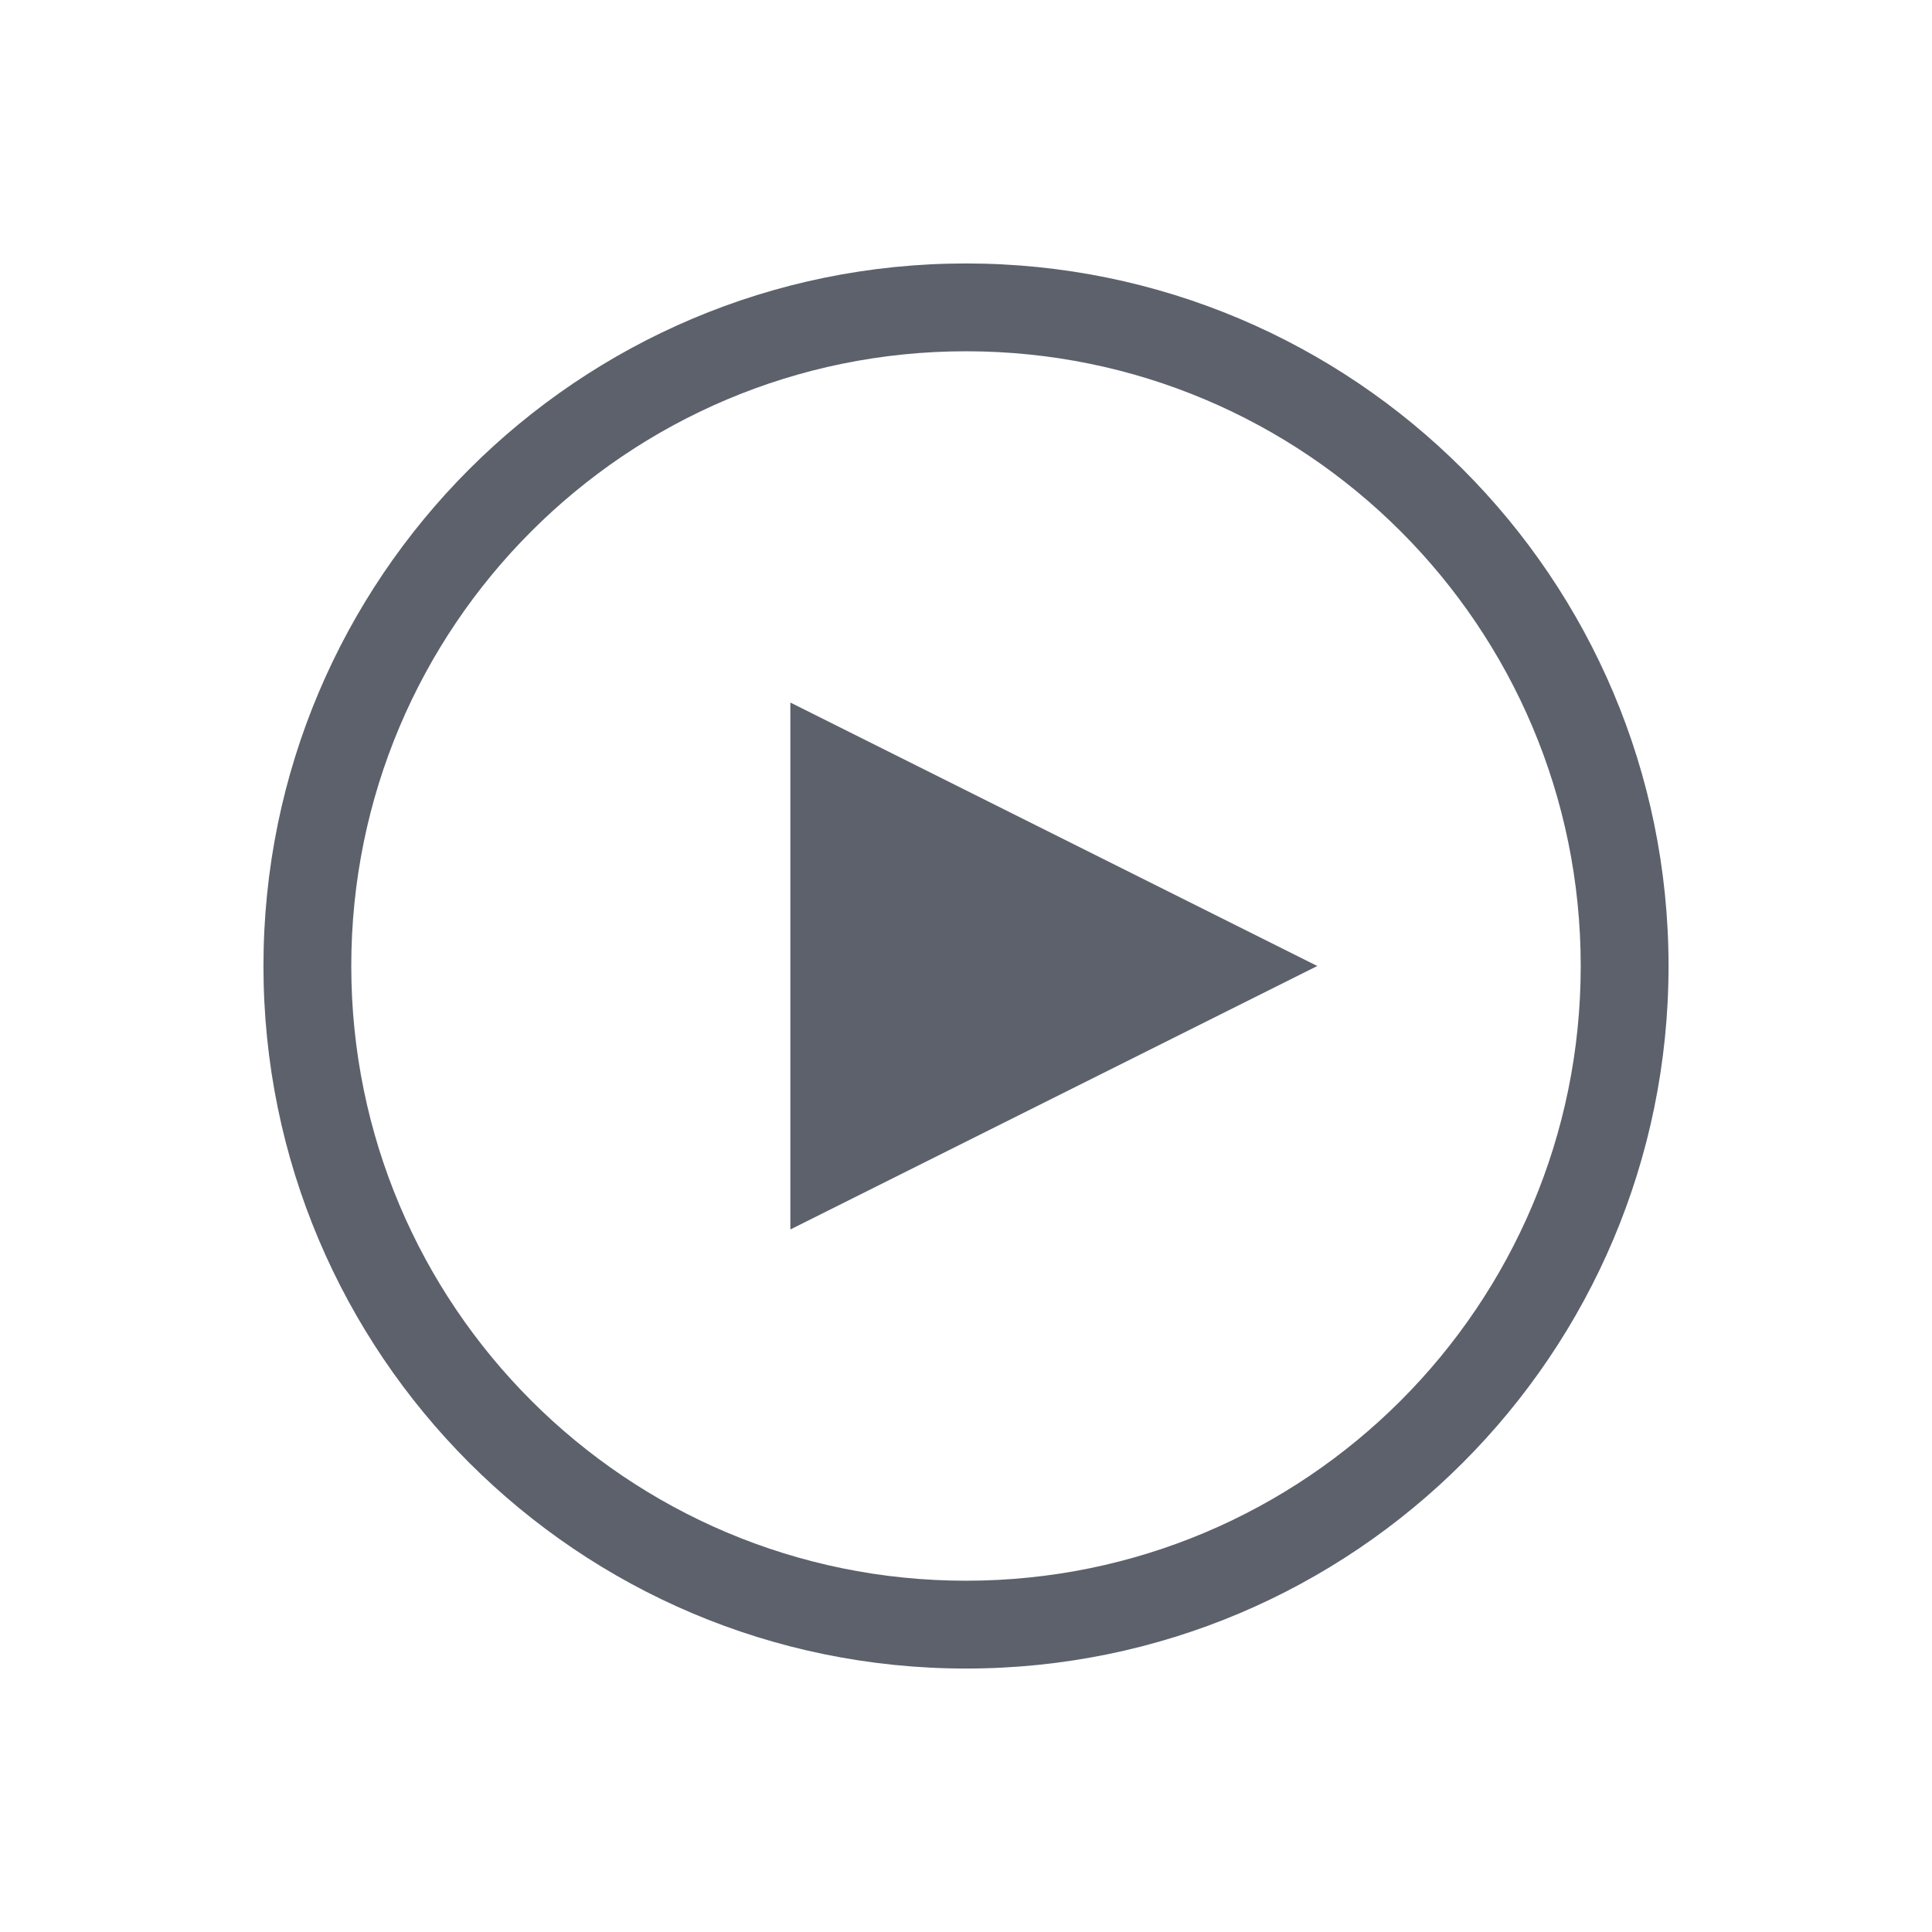
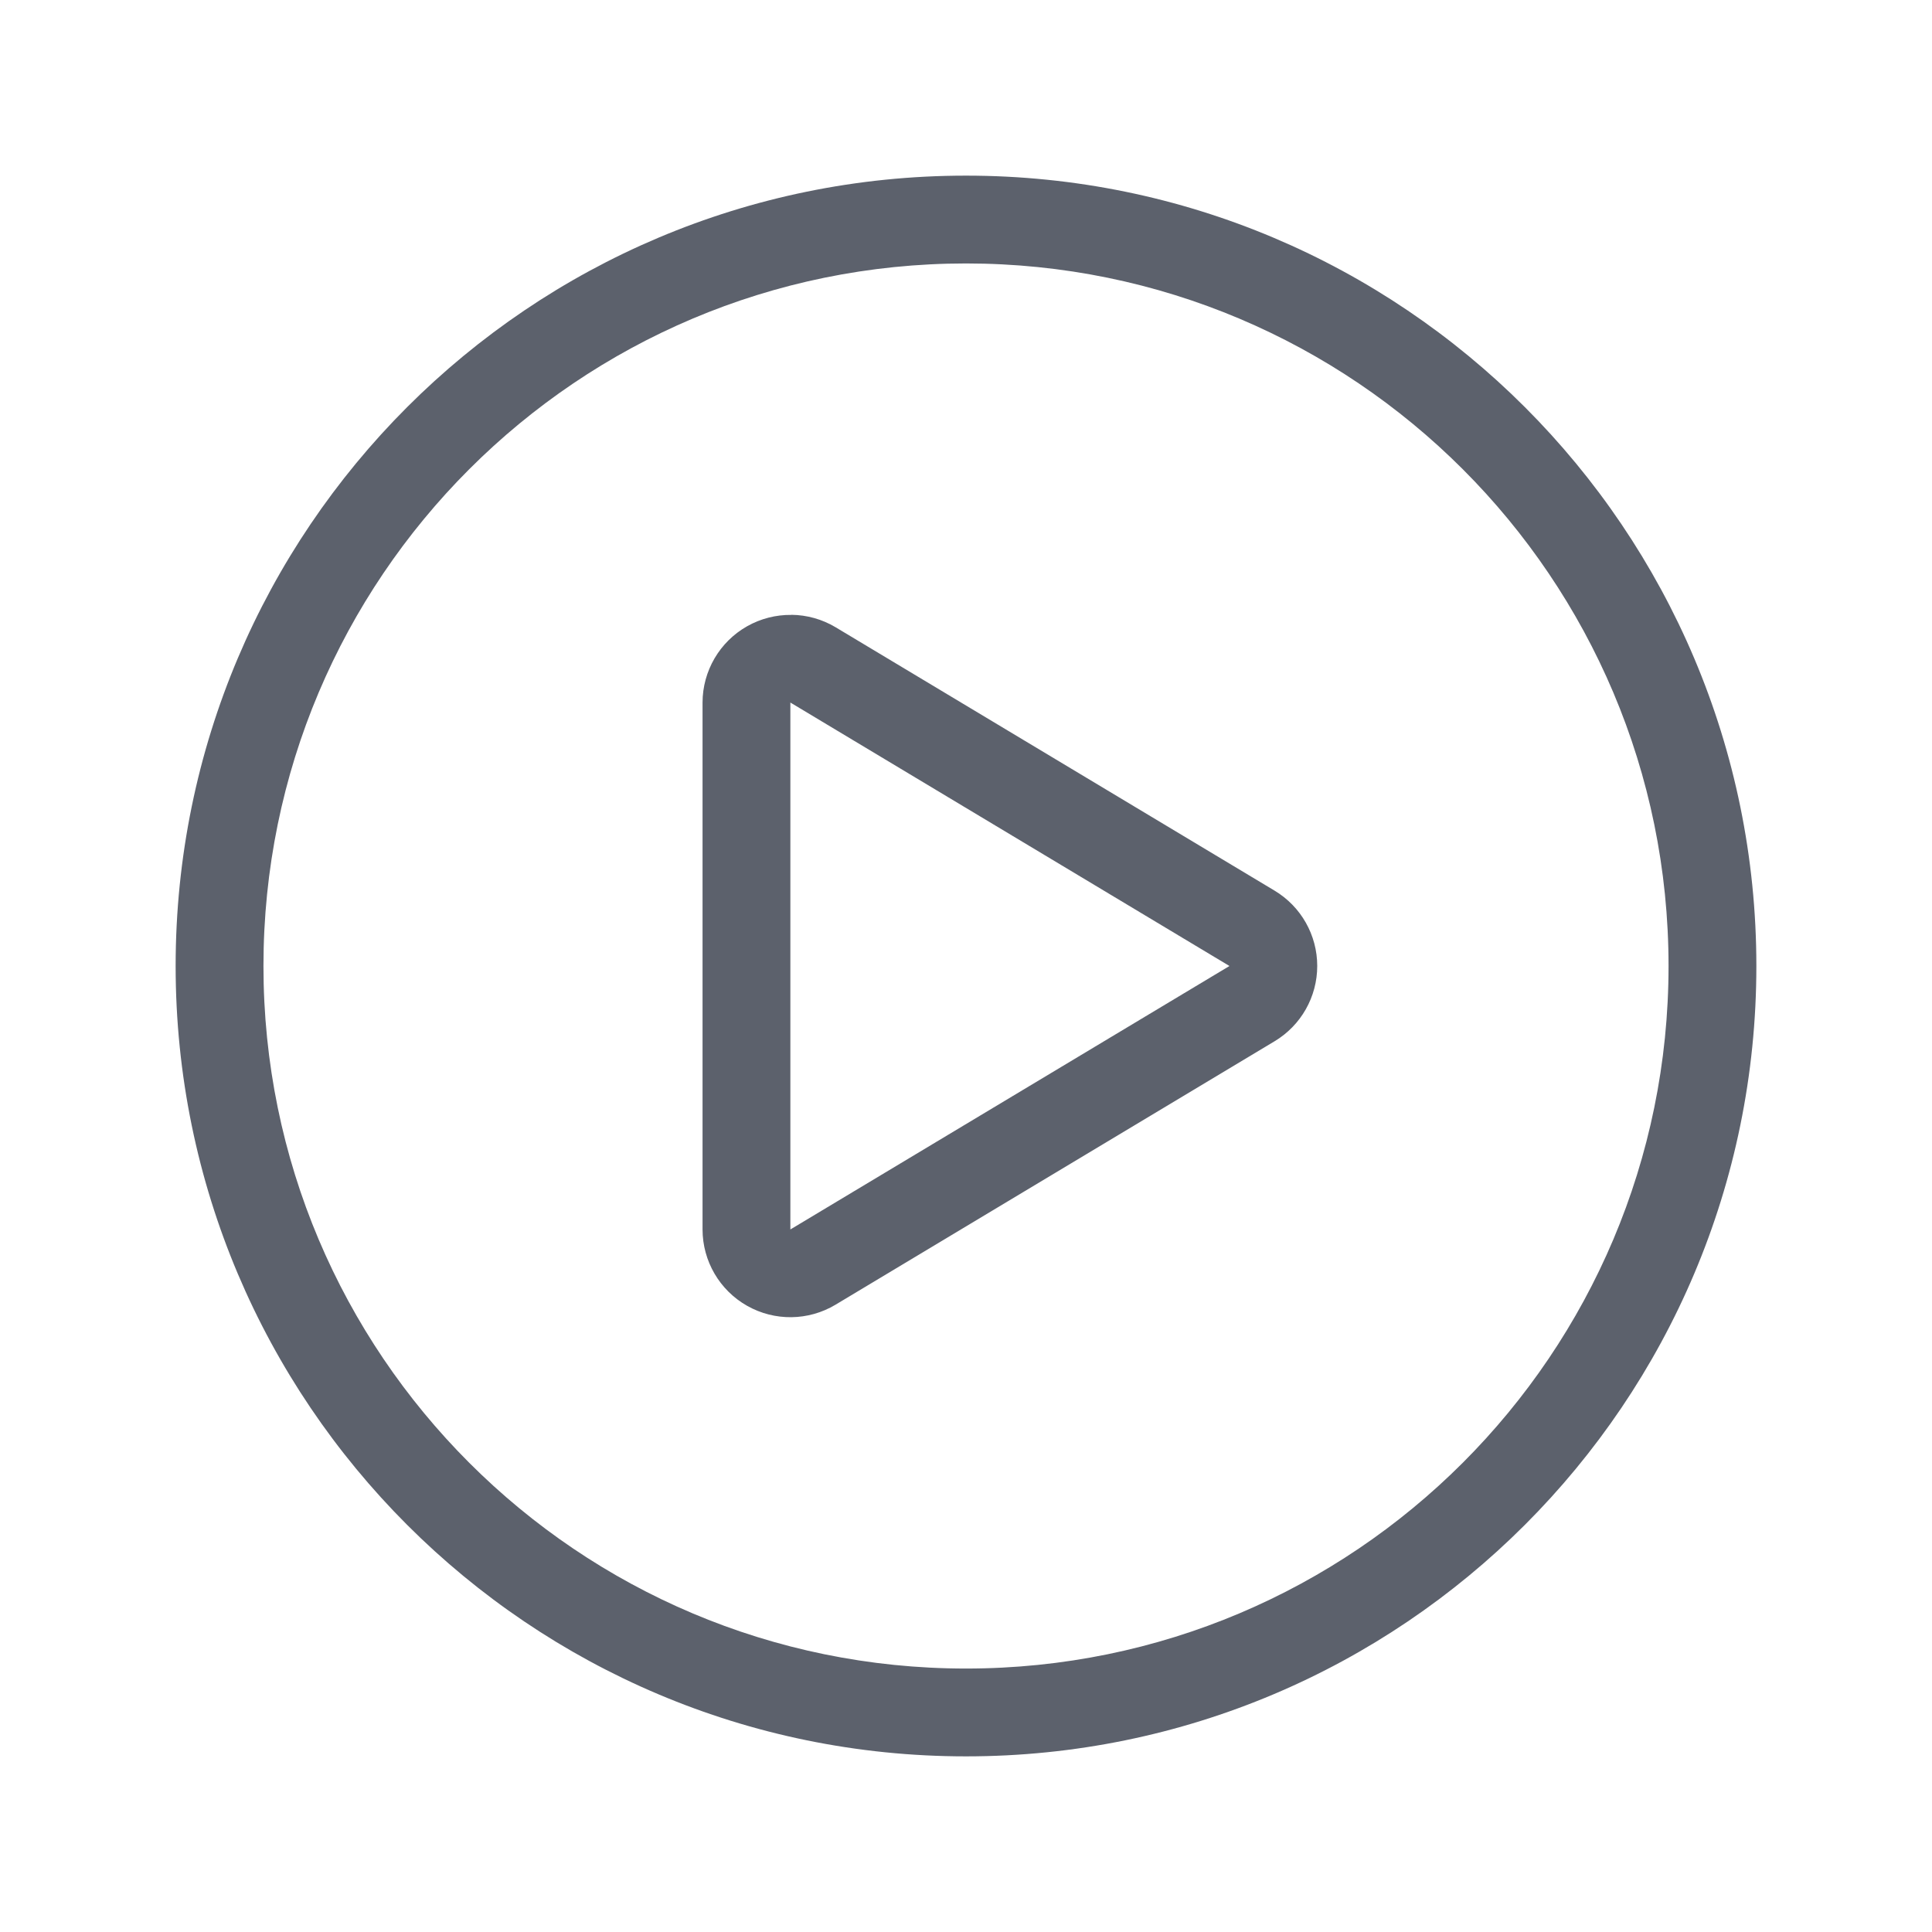
- <svg xmlns="http://www.w3.org/2000/svg" version="1.1" viewBox="0 0 22 22">
+ <svg xmlns="http://www.w3.org/2000/svg" xmlns:xlink="http://www.w3.org/1999/xlink" version="1.1" viewBox="0 0 22 22">
  <style id="current-color-scheme" type="text/css">.ColorScheme-Text {
            color:#5c616c;
        }</style>
-   <g id="media-playback-playing">
-     <path d="m0 0h22v22h-22z" fill="none" />
-     <g class="ColorScheme-Text" fill="currentColor" fill-rule="evenodd">
-       <path d="m11 3a8 8 0 0 0-8 8 8 8 0 0 0 8 8 8 8 0 0 0 8-8 8 8 0 0 0-8-8zm0 1a7 7 0 0 1 7 7 7 7 0 0 1-7 7 7 7 0 0 1-7-7 7 7 0 0 1 7-7z" />
-       <path d="m9 14 6-3-6-3z" />
-     </g>
+   <g id="22-22-media-playback-paused" transform="translate(-6,-42)">
+     <rect x="-28" y="42" width="22" height="22" rx="0" ry="0" fill="none" />
+     <path class="ColorScheme-Text" transform="translate(0,-47)" d="m-17 91a9 9 0 0 0-9 9 9 9 0 0 0 9 9 9 9 0 0 0 9-9 9 9 0 0 0-9-9zm0 1a8 8 0 0 1 8 8 8 8 0 0 1-8 8 8 8 0 0 1-8-8 8 8 0 0 1 8-8zm-2.5 4c-0.277 0-0.5 0.223-0.5 0.5v7c0 0.277 0.223 0.5 0.5 0.5s0.5-0.223 0.5-0.5v-7c0-0.277-0.223-0.5-0.5-0.5zm5 0c-0.277 0-0.5 0.223-0.5 0.5v7c0 0.277 0.223 0.5 0.5 0.5s0.5-0.223 0.5-0.5v-7c0-0.277-0.223-0.5-0.5-0.5z" fill="currentColor" />
  </g>
-   <g id="media-playback-stopped" transform="translate(24)">
-     <path d="m24 0h22v22h-22z" fill="none" />
-     <g class="ColorScheme-Text" fill="currentColor" fill-rule="evenodd">
-       <path d="m35 3a8 8 0 0 0-8 8 8 8 0 0 0 8 8 8 8 0 0 0 8-8 8 8 0 0 0-8-8zm0 1a7 7 0 0 1 7 7 7 7 0 0 1-7 7 7 7 0 0 1-7-7 7 7 0 0 1 7-7z" />
-       <path d="m32 8h6v6h-6z" />
-     </g>
+   <g id="22-22-media-playback-playing" transform="translate(-6,-42)">
+     <rect x="6" y="42" width="22" height="22" rx="0" ry="0" fill="none" />
+     <path class="ColorScheme-Text" transform="translate(0,-47)" d="m17 91a9 9 0 0 0-9 9 9 9 0 0 0 9 9 9 9 0 0 0 9-9 9 9 0 0 0-9-9zm0 1a8 8 0 0 1 8 8 8 8 0 0 1-8 8 8 8 0 0 1-8-8 8 8 0 0 1 8-8zm-1.988 4.002a1 1 0 0 0-0.504 0.129 1 1 0 0 0-0.508 0.869v6a1 1 0 0 0 1.514 0.857l5-3a1 1 0 0 0 0-1.715l-5-3a1 1 0 0 0-0.502-0.141zm-0.012 0.998 5 3-5 3z" fill="currentColor" />
  </g>
-   <g id="media-playback-paused" transform="translate(48)">
-     <path d="m-24 0h22v22h-22z" fill="none" />
-     <g class="ColorScheme-Text" fill="currentColor" fill-rule="evenodd">
-       <path d="m-16 8h2v6h-2z" />
-       <path d="m-12 8h2v6h-2z" />
-       <path d="m-13 3a8 8 0 0 0-8 8 8 8 0 0 0 8 8 8 8 0 0 0 8-8 8 8 0 0 0-8-8zm0 1a7 7 0 0 1 7 7 7 7 0 0 1-7 7 7 7 0 0 1-7-7 7 7 0 0 1 7-7z" />
-     </g>
+   <g id="22-22-media-playback-stopped" transform="translate(-6,-42)">
+     <rect x="39" y="42" width="22" height="22" rx="0" ry="0" fill="none" />
+     <path class="ColorScheme-Text" transform="translate(0,-47)" d="m50 91a9 9 0 0 0-9 9 9 9 0 0 0 9 9 9 9 0 0 0 9-9 9 9 0 0 0-9-9zm0 1a8 8 0 0 1 8 8 8 8 0 0 1-8 8 8 8 0 0 1-8-8 8 8 0 0 1 8-8zm-2 4c-1.108 0-2 0.892-2 2v4c0 1.108 0.892 2 2 2h4c1.108 0 2-0.892 2-2v-4c0-1.108-0.892-2-2-2zm0 1h4c0.554 0 1 0.446 1 1v4c0 0.554-0.446 1-1 1h-4c-0.554 0-1-0.446-1-1v-4c0-0.554 0.446-1 1-1z" fill="currentColor" />
  </g>
-   <g id="16-16-media-playback-pause" transform="translate(223 -26)">
-     <path d="m-117 48h16v16h-16z" fill="none" />
-     <path class="ColorScheme-Text" d="m-115 50v12h4v-12zm8 0v12h4v-12z" fill="currentColor" />
+   <g id="16-16-media-playback-stopped" transform="translate(-6 -103)">
+     <path class="ColorScheme-Text" transform="translate(0 14.002)" d="m42 60.998a8 8 0 0 0-8 8 8 8 0 0 0 8 8 8 8 0 0 0 8-8 8 8 0 0 0-8-8zm0 1a7 7 0 0 1 7 7 7 7 0 0 1-7 7 7 7 0 0 1-7-7 7 7 0 0 1 7-7zm-2 3c-1.108 0-2 0.892-2 2v4c0 1.108 0.892 2 2 2h4c1.108 0 2-0.892 2-2v-4c0-1.108-0.892-2-2-2zm0 1h4c0.554 0 1 0.446 1 1v4c0 0.554-0.446 1-1 1h-4c-0.554 0-1-0.446-1-1v-4c0-0.554 0.446-1 1-1z" fill="currentColor" />
  </g>
-   <g id="22-22-media-playback-pause" transform="translate(207 -43)">
-     <path d="m-101 43h22v22h-22z" fill="none" />
-     <path class="ColorScheme-Text" d="m-98 46v16h6v-16zm10 0v16h6v-16z" fill="currentColor" />
+   <g id="16-16-media-playback-paused" transform="translate(-6 -103)">
+     <path class="ColorScheme-Text" transform="translate(0 14.002)" d="m-17 60.998a8 8 0 0 0-8 8 8 8 0 0 0 8 8 8 8 0 0 0 8-8 8 8 0 0 0-8-8zm0 1a7 7 0 0 1 7 7 7 7 0 0 1-7 7 7 7 0 0 1-7-7 7 7 0 0 1 7-7zm-1.5 3c-0.277 0-0.5 0.223-0.5 0.5v7c0 0.277 0.223 0.5 0.5 0.5s0.5-0.223 0.5-0.5v-7c0-0.277-0.223-0.5-0.5-0.5zm3 0c-0.277 0-0.5 0.223-0.5 0.5v7c0 0.277 0.223 0.5 0.5 0.5s0.5-0.223 0.5-0.5v-7c0-0.277-0.223-0.5-0.5-0.5z" fill="currentColor" />
  </g>
-   <g id="32-32-media-playback-pause" transform="translate(178 -66)">
-     <path d="m-72 34h32v32h-32z" fill="none" />
-     <path class="ColorScheme-Text" d="m-68 38v24h9v-24zm15 0v24h9v-24z" fill="currentColor" />
+   <g id="16-16-media-playback-playing" transform="translate(-6 -103)">
+     <path class="ColorScheme-Text" transform="translate(0 14.002)" d="m15 60.998a8 8 0 0 0-8 8 8 8 0 0 0 8 8 8 8 0 0 0 8-8 8 8 0 0 0-8-8zm0 1a7 7 0 0 1 7 7 7 7 0 0 1-7 7 7 7 0 0 1-7-7 7 7 0 0 1 7-7zm-1.988 3.002a1 1 0 0 0-0.504 0.129 1 1 0 0 0-0.508 0.869v6a1 1 0 0 0 1.514 0.857l5-3a1 1 0 0 0 0-1.715l-5-3a1 1 0 0 0-0.502-0.141zm-0.012 0.998 5 3-5 3z" fill="currentColor" />
  </g>
-   <g id="32-32-media-playback-start" transform="translate(24 -68)">
-     <path d="m48 36h32v32h-32z" fill="none" />
-     <path class="ColorScheme-Text" d="m52 40v24l24-12z" fill="currentColor" />
+   <g id="media-playback-paused" transform="translate(-22,-89)">
+     <rect x="-25" y="122" width="32" height="32" rx="0" ry="0" fill="none" />
+     <path class="ColorScheme-Text" d="m-9 124a14 14 0 0 0-14 14 14 14 0 0 0 14 14 14 14 0 0 0 14-14 14 14 0 0 0-14-14zm0 1a13 13 0 0 1 13 13 13 13 0 0 1-13 13 13 13 0 0 1-13-13 13 13 0 0 1 13-13z" fill="currentColor" />
+     <rect class="ColorScheme-Text" x="-13" y="132" width="1" height="13" fill="currentColor" />
+     <rect class="ColorScheme-Text" x="-6" y="132" width="1" height="13" fill="currentColor" />
  </g>
-   <g id="22-22-media-playback-start" transform="translate(48 -46)">
-     <path d="m24 46h22v22h-22z" fill="none" />
-     <path class="ColorScheme-Text" d="m27 49v16l16-8z" fill="currentColor" />
+   <g id="media-playback-playing" transform="translate(-23,-89)">
+     <path class="ColorScheme-Text" d="m35.264 131.56a0.5 0.5 0 0 0-0.264 0.441v12a0.5 0.5 0 0 0 0.777 0.416l9-6a0.5 0.5 0 0 0 0-0.832l-9-6a0.5 0.5 0 0 0-0.514-0.025zm0.736 1.375 7.598 5.066-7.598 5.066z" fill="currentColor" />
+     <rect x="23" y="122" width="32" height="32" rx="0" ry="0" fill="none" />
+     <path class="ColorScheme-Text" d="m39 124a14 14 0 0 0-14 14 14 14 0 0 0 14 14 14 14 0 0 0 14-14 14 14 0 0 0-14-14zm0 1a13 13 0 0 1 13 13 13 13 0 0 1-13 13 13 13 0 0 1-13-13 13 13 0 0 1 13-13z" fill="currentColor" />
  </g>
-   <g id="16-16-media-playback-start" transform="translate(66 -30)">
-     <path d="m6 52h16v16h-16z" fill="none" />
-     <path class="ColorScheme-Text" d="m8 54v12l12-6z" fill="currentColor" />
+   <g id="media-playback-stopped" transform="translate(-22,-89)">
+     <rect x="73" y="122" width="32" height="32" rx="0" ry="0" fill="none" />
+     <path class="ColorScheme-Text" d="m89 124a14 14 0 0 0-14 14 14 14 0 0 0 14 14 14 14 0 0 0 14-14 14 14 0 0 0-14-14zm0 1a13 13 0 0 1 13 13 13 13 0 0 1-13 13 13 13 0 0 1-13-13 13 13 0 0 1 13-13z" fill="currentColor" />
+     <path class="ColorScheme-Text" d="m86 133c-1.108 0-2 0.892-2 2v6c0 1.108 0.892 2 2 2h6c1.108 0 2-0.892 2-2v-6c0-1.108-0.892-2-2-2h-6zm0 1h6c0.554 0 1 0.446 1 1v6c0 0.554-0.446 1-1 1h-6c-0.554 0-1-0.446-1-1v-6c0-0.554 0.446-1 1-1z" fill="currentColor" />
  </g>
-   <g id="16-16-media-playback-stop" transform="translate(254 -86)">
-     <path d="m-114 108h16v16h-16z" fill="none" />
-     <path class="ColorScheme-Text" d="m-112 110h12v12h-12z" fill="currentColor" fill-rule="evenodd" />
+   <use id="22-22-media-playback-pause" transform="translate(168)" width="100%" height="100%" xlink:href="#22-22-media-playback-paused" />
+   <use id="22-22-media-playback-start" transform="translate(168)" width="100%" height="100%" xlink:href="#22-22-media-playback-playing" />
+   <use id="22-22-media-playback-stop" transform="translate(168)" width="100%" height="100%" xlink:href="#22-22-media-playback-stopped" />
+   <use id="16-16-media-playback-stop" transform="translate(168)" width="100%" height="100%" xlink:href="#16-16-media-playback-stopped" />
+   <use id="16-16-media-playback-pause" transform="translate(168)" width="100%" height="100%" xlink:href="#16-16-media-playback-paused" />
+   <use id="16-16-media-playback-start" transform="translate(168)" width="100%" height="100%" xlink:href="#16-16-media-playback-playing" />
+   <use id="media-playback-pause" transform="translate(167)" width="100%" height="100%" xlink:href="#media-playback-paused" />
+   <use id="media-playback-start" transform="translate(168)" width="100%" height="100%" xlink:href="#media-playback-playing" />
+   <use id="media-playback-stop" transform="translate(167.67)" width="100%" height="100%" xlink:href="#media-playback-stopped" />
+   <g id="16-16-media-record" fill="#da4453">
+     <path d="m256-28.002c-4.418 0-8 3.582-8 8s3.582 8 8 8 8-3.582 8-8-3.582-8-8-8zm0 1c3.866 0 7 3.134 7 7s-3.134 7-7 7-7-3.134-7-7 3.134-7 7-7z" />
+     <circle cx="256" cy="-20" r="5" />
  </g>
-   <g id="22-22-media-playback-stop" transform="translate(236 -102)">
-     <path d="m-96 102h22v22h-22z" fill="none" />
-     <path class="ColorScheme-Text" d="m-93 105h16v16h-16z" fill="currentColor" fill-rule="evenodd" />
+   <g id="22-22-media-record">
+     <rect x="253" width="22" height="22" rx="0" ry="0" fill="none" />
+     <path d="m264 2c-4.971 0-9 4.029-9 9 0 4.971 4.029 9 9 9s9-4.029 9-9c0-4.971-4.029-9-9-9zm0 1c4.418 0 8 3.582 8 8s-3.582 8-8 8-8-3.582-8-8 3.582-8 8-8z" fill="#da4453" />
+     <circle cx="264" cy="11" r="6" fill="#da4453" />
  </g>
-   <g id="32-32-media-playback-stop" transform="translate(212 -124)">
-     <path d="m-72 92h32v32h-32z" fill="none" />
-     <path class="ColorScheme-Text" d="m-68 96h24v24h-24z" fill="currentColor" fill-rule="evenodd" />
+   <g id="media-record">
+     <rect x="270.67" y="33" width="32" height="32" rx="0" ry="0" fill="none" />
+     <path d="m286 35c-7.732 0-14 6.268-14 14s6.268 14 14 14 14-6.268 14-14-6.268-14-14-14zm0 1a13 13 0 0 1 13 13 13 13 0 0 1-13 13 13 13 0 0 1-13-13 13 13 0 0 1 13-13z" fill="#da4453" />
+     <circle cx="286" cy="49" r="9" fill="#da4453" />
  </g>
-   <g id="32-32-media-record" transform="translate(184 -160)">
-     <path d="m-10 128h32v32h-32z" fill="none" />
-     <path d="m18 144a12 12 0 0 1-12 12 12 12 0 0 1-12-12 12 12 0 0 1 12-12 12 12 0 0 1 12 12z" fill="#da4453" />
+   <g id="16-16-media-seek-backward" transform="matrix(-1 0 0 1 719.96 0)" fill="currentColor">
+     <path class="ColorScheme-Text" d="m375.94-22.998a1 1 0 0 1 0.615 0.166l3 2a1 1 0 0 1 0 1.664l-3 2a1 1 0 0 1-1.555-0.832v-0.799l-2.445 1.631a1 1 0 0 1-1.555-0.832v-4a1 1 0 0 1 0.527-0.881 1 1 0 0 1 0.412-0.117 1 1 0 0 1 0.615 0.166l2.445 1.631v-0.799a1 1 0 0 1 0.527-0.881 1 1 0 0 1 0.412-0.117zm0.061 0.998v4l3-2zm-4 0v4l3-2z" />
+     <path class="ColorScheme-Text" d="m375-28.002c4.418 0 8 3.582 8 8s-3.582 8-8 8-8-3.582-8-8 3.582-8 8-8zm0 1c-3.866 0-7 3.134-7 7s3.134 7 7 7 7-3.134 7-7-3.134-7-7-7z" />
  </g>
-   <g id="16-16-media-record" transform="translate(226 -122)">
-     <path d="m-52 144h16v16h-16z" fill="none" />
-     <path d="m-38 152a6 6 0 0 1-6 6 6 6 0 0 1-6-6 6 6 0 0 1 6-6 6 6 0 0 1 6 6z" fill="#da4453" />
+   <g id="22-22-media-seek-backward" transform="matrix(-1 0 0 1 719.96 0)">
+     <rect transform="scale(-1,1)" x="-386" width="22" height="22" rx="0" ry="0" fill="none" />
+     <path class="ColorScheme-Text" d="m375 2c4.971 0 9 4.029 9 9 0 4.971-4.029 9-9 9s-9-4.029-9-9c0-4.971 4.029-9 9-9zm0 1c-4.418 0-8 3.582-8 8s3.582 8 8 8 8-3.582 8-8-3.582-8-8-8z" fill="currentColor" />
+     <path class="ColorScheme-Text" d="m376.09 7.004a1 1 0 0 1 0.51 0.195l4 3a1 1 0 0 1 0 1.602l-4 3a1 1 0 0 1-1.6-0.801v-1.75l-3.4 2.551a1 1 0 0 1-1.6-0.801v-6a1 1 0 0 1 0.553-0.895 1 1 0 0 1 0.537-0.102 1 1 0 0 1 0.51 0.195l3.4 2.551v-1.75a1 1 0 0 1 0.553-0.895 1 1 0 0 1 0.537-0.102zm-0.09 0.996v6l4-3zm-5 0v6l4-3z" fill="currentColor" />
  </g>
-   <g id="22-22-media-record" transform="translate(208 -138)">
-     <path d="m-34 138h22v22h-22z" fill="none" />
-     <path d="m-15 149a8 8 0 0 1-8 8 8 8 0 0 1-8-8 8 8 0 0 1 8-8 8 8 0 0 1 8 8z" fill="#da4453" />
+   <g id="media-seek-backward" transform="translate(-40)">
+     <path class="ColorScheme-Text" d="m379.01 42.848a0.5 0.5 0 0 0-0.348 0.098l-7.539 5.654a0.5 0.5 0 0 0 0 0.801l7.539 5.654a0.5 0.5 0 0 0 0.799-0.4v-4.654l6.738 5.055a0.5 0.5 0 0 0 0.801-0.4v-11.309a0.5 0.5 0 0 0-0.277-0.447 0.5 0.5 0 0 0-0.523 0.047l-6.738 5.055v-4.654a0.5 0.5 0 0 0-0.275-0.447 0.5 0.5 0 0 0-0.176-0.051zm-0.549 1.5v4.652 4.652l-6.205-4.652 6.205-4.652zm7.539 0v9.305l-6.205-4.652 6.205-4.652z" fill="currentColor" />
+     <rect transform="scale(-1,1)" x="-396" y="33" width="32" height="32" rx="0" ry="0" fill="none" />
+     <path class="ColorScheme-Text" d="m380 34.998c-7.732 0-14 6.268-14 14s6.268 14 14 14 14-6.268 14-14-6.268-14-14-14zm0 1.002a13 13 0 0 1 13 13 13 13 0 0 1-13 13 13 13 0 0 1-13-13 13 13 0 0 1 13-13z" fill="currentColor" />
  </g>
-   <g id="16-16-media-eject" transform="translate(286 -224)">
-     <path d="m58 246h16v16h-16z" fill="none" />
-     <path class="ColorScheme-Text" d="m66 248-6 8h12zm-6 10v2h12v-2z" fill="currentColor" />
+   <g id="16-16-media-skip-backward" transform="matrix(-1 0 0 1 941 .00195)" fill="currentColor">
+     <path class="ColorScheme-Text" d="m504.94-22.998c0.218-0.013 0.434 0.045 0.615 0.166l3 2c0.594 0.396 0.594 1.268 0 1.664l-3 2c-0.665 0.443-1.554-0.033-1.555-0.832v-4c1.6e-4 -0.368 0.203-0.707 0.527-0.881 0.127-0.068 0.268-0.108 0.412-0.117zm0.061 0.998v4l3-2z" />
+     <path class="ColorScheme-Text" d="m505-28.002c4.418 0 8 3.582 8 8s-3.582 8-8 8-8-3.582-8-8 3.582-8 8-8zm0 1c-3.866 0-7 3.134-7 7s3.134 7 7 7 7-3.134 7-7-3.134-7-7-7z" />
+     <rect class="ColorScheme-Text" x="502" y="-23" width="1" height="6" rx=".5" ry=".5" />
  </g>
-   <g id="22-22-media-eject" transform="translate(268 -240)">
-     <path d="m76 240h22v22h-22z" fill="none" />
-     <path class="ColorScheme-Text" d="m87 243-8 11h16z" fill="currentColor" />
-     <path class="ColorScheme-Text" d="m79 256v3h16v-3z" fill="currentColor" />
+   <g id="22-22-media-skip-backward" transform="matrix(-1,0,0,1,941,0)">
+     <rect transform="scale(-1,1)" x="-516" width="22" height="22" rx="0" ry="0" fill="none" />
+     <path class="ColorScheme-Text" d="m505 2c4.971 0 9 4.029 9 9 0 4.971-4.029 9-9 9s-9-4.029-9-9c0-4.971 4.029-9 9-9zm0 1c-4.418 0-8 3.582-8 8s3.582 8 8 8 8-3.582 8-8-3.582-8-8-8z" fill="currentColor" />
+     <path class="ColorScheme-Text" d="m505.09 7.004c0.185 0.017 0.361 0.084 0.51 0.195l4 3c0.535 0.4 0.535 1.202 0 1.602l-4 3c-0.659 0.494-1.6 0.023-1.6-0.801v-6c-3e-5 -0.379 0.214-0.725 0.553-0.895 0.166-0.083 0.352-0.118 0.537-0.102zm-0.09 0.996v6l4-3z" fill="currentColor" />
+     <rect class="ColorScheme-Text" x="502" y="7" width="1" height="8" rx=".5" ry=".5" fill="currentColor" />
  </g>
-   <g id="32-32-media-eject" transform="translate(244 -262)">
-     <path d="m100 230h32v32h-32z" fill="none" />
-     <path class="ColorScheme-Text" d="m116 234-12 17h24z" fill="currentColor" />
-     <path class="ColorScheme-Text" d="m104 254v4h24v-4z" fill="currentColor" />
+   <g id="media-skip-backward" transform="matrix(-1,0,0,1,941,0)">
+     <rect x="494" y="33" width="32" height="32" rx="0" ry="0" fill="none" />
+     <path class="ColorScheme-Text" d="m510 34.998c7.732 0 14 6.268 14 14s-6.268 14-14 14-14-6.268-14-14 6.268-14 14-14zm0 1.002a13 13 0 0 0-13 13 13 13 0 0 0 13 13 13 13 0 0 0 13-13 13 13 0 0 0-13-13z" fill="currentColor" />
+     <rect class="ColorScheme-Text" transform="scale(-1,1)" x="-507" y="43" width="1" height="12" rx="0" ry="0" fill="currentColor" />
+     <path class="ColorScheme-Text" d="m509.28 42.553a0.5 0.5 0 0 0-0.277 0.447v12a0.5 0.5 0 0 0 0.801 0.4l8-6a0.5 0.5 0 0 0 0-0.801l-8-6a0.5 0.5 0 0 0-0.523-0.047zm0.723 1.447 6.666 5-6.666 5z" fill="currentColor" />
  </g>
-   <g id="16-16-media-skip-forward" transform="translate(60 -104)">
-     <path d="m250 126h16v16h-16z" fill="none" />
-     <path class="ColorScheme-Text" d="m257 128v12l7-6zm7 6v6h2v-12h-2zm-14-6v12l7-6z" fill="currentColor" />
+   <g id="16-16-media-eject" transform="translate(-120.04)" fill="currentColor">
+     <path class="ColorScheme-Text" d="m619-20.002c0 4.418 3.582 8 8 8s8-3.582 8-8-3.582-8-8-8-8 3.582-8 8zm1 0c0-3.866 3.134-7 7-7s7 3.134 7 7-3.134 7-7 7-7-3.134-7-7zm3.002 0.99c-2e-3 0.176 0.042 0.35 0.129 0.504 0.177 0.313 0.509 0.507 0.869 0.508h6c0.777-5.77e-4 1.256-0.847 0.857-1.514l-3-5c-0.389-0.647-1.326-0.647-1.715 0l-3 5c-0.09 0.152-0.139 0.325-0.141 0.502zm0.998 0.012 3-5 3 5z" />
+     <rect class="ColorScheme-Text" transform="matrix(0,-1,-1,0,0,0)" x="16" y="-631" width="1" height="8" rx=".5" ry=".5" />
  </g>
-   <g id="22-22-media-skip-forward" transform="translate(310)">
-     <path d="m0 0h22v22h-22z" fill="none" />
-     <path class="ColorScheme-Text" d="m0 3v16l10-8zm10 8v8l10-8-10-8zm10 0v8h2v-16h-2z" fill="currentColor" />
+   <g id="22-22-media-eject" transform="translate(-120.04)">
+     <rect transform="rotate(-90)" x="-22" y="618" width="22" height="22" rx="0" ry="0" fill="none" />
+     <path class="ColorScheme-Text" d="m620 11c0 4.971 4.029 9 9 9s9-4.029 9-9c0-4.971-4.029-9-9-9s-9 4.029-9 9zm1 0c0-4.418 3.582-8 8-8s8 3.582 8 8-3.582 8-8 8-8-3.582-8-8zm4.002 0.988c-2e-3 0.176 0.042 0.35 0.129 0.504 0.177 0.313 0.509 0.507 0.869 0.508h6c0.777-5.77e-4 1.256-0.847 0.857-1.514l-3-5c-0.389-0.647-1.326-0.647-1.715 0l-3 5c-0.09 0.152-0.139 0.325-0.141 0.502zm0.998 0.012 3-5 3 5z" fill="currentColor" />
+     <rect class="ColorScheme-Text" transform="matrix(0,-1,-1,0,0,0)" x="-15" y="-633" width="1" height="8" rx=".5" ry=".5" fill="currentColor" />
  </g>
-   <g id="32-32-media-skip-forward" transform="translate(18 -142)">
-     <path d="m292 110h32v32h-32z" fill="none" />
-     <path class="ColorScheme-Text" d="m324 114v24h-4v-24zm-18 12-14 12v-24zm14 0-14 12v-24z" fill="currentColor" />
+   <g id="media-eject" transform="translate(-120)">
+     <rect transform="rotate(-90)" x="-65" y="618" width="32" height="32" rx="0" ry="0" fill="none" />
+     <path class="ColorScheme-Text" d="m634 35c-7.732 0-14 6.268-14 14s6.268 14 14 14 14-6.268 14-14-6.268-14-14-14zm0 1a13 13 0 0 1 13 13 13 13 0 0 1-13 13 13 13 0 0 1-13-13 13 13 0 0 1 13-13z" fill="currentColor" />
+     <rect class="ColorScheme-Text" transform="matrix(0,-1,-1,0,0,0)" x="-54" y="-640" width="1" height="12" rx="0" ry="0" fill="currentColor" />
+     <path class="ColorScheme-Text" d="m634 42a0.5 0.5 0 0 0-0.424 0.234l-5 8a0.5 0.5 0 0 0 0.424 0.766h10a0.5 0.5 0 0 0 0.424-0.766l-5-8a0.5 0.5 0 0 0-0.424-0.234zm0 1.443 4.098 6.557h-8.195z" fill="currentColor" />
  </g>
-   <g id="16-16-media-skip-backward" transform="translate(26 -40)">
-     <path d="m250 62h16v16h-16z" fill="none" />
-     <path class="ColorScheme-Text" d="m259 64v12l-7-6zm-7 6v6h-2v-12h2zm14-6v12l-7-6z" fill="currentColor" />
-   </g>
-   <g id="22-22-media-skip-backward" transform="translate(276 -1)">
-     <path d="m0 1h22v22h-22z" fill="none" />
-     <path class="ColorScheme-Text" d="m0 4v16h2v-16zm2 8 10 8v-16zm10 0 10 8v-16z" fill="currentColor" />
-   </g>
-   <g id="32-32-media-skip-backward" transform="translate(-16 -78)">
-     <path d="m292 46h32v32h-32z" fill="none" />
-     <path class="ColorScheme-Text" d="m292 50v24h4v-24zm18 12 14 12v-24zm-14 0 14 12v-24z" fill="currentColor" />
-   </g>
-   <g id="16-16-media-seek-forward" transform="translate(448 -168)">
-     <path d="m-206 190h16v16h-16z" fill="none" />
-     <path class="ColorScheme-Text" d="m-198 192v12l7-6zm-7 0v12l7-6z" fill="currentColor" />
-   </g>
-   <g id="22-22-media-seek-forward" transform="translate(430 -184)">
-     <path d="m-188 184h22v22h-22z" fill="none" />
-     <g class="ColorScheme-Text" transform="translate(-188 184)" fill="currentColor">
-       <path d="m1 3v16l10-8zm10 8v8l10-8-10-8z" />
-     </g>
-   </g>
-   <g id="32-32-media-seek-forward" transform="translate(406 -206)">
-     <path d="m-164 174h32v32h-32z" fill="none" />
-     <path class="ColorScheme-Text" d="m-148 190-14 12v-24zm14 0-14 12v-24z" fill="currentColor" />
-   </g>
-   <g id="16-16-media-seek-backward" transform="translate(414 -232)">
-     <path d="m-206 254h16v16h-16z" fill="none" />
-     <path class="ColorScheme-Text" d="m-198 256v12l-7-6zm7 0v12l-7-6z" fill="currentColor" />
-   </g>
-   <g id="22-22-media-seek-backward" transform="translate(396 -248)">
-     <path d="m-188 248h22v22h-22z" fill="none" />
-     <g class="ColorScheme-Text" transform="translate(-188 248)" fill="currentColor">
-       <path d="m11 3-10 8 10 8v-8zm0 8 10 8v-16z" />
-     </g>
-   </g>
-   <g id="32-32-media-seek-backward" transform="translate(372 -270)">
-     <path d="m-164 238h32v32h-32z" fill="none" />
-     <path class="ColorScheme-Text" d="m-148 254 14 12v-24zm-14 0 14 12v-24z" fill="currentColor" />
-   </g>
+   <use id="16-16-media-seek-forward" transform="matrix(-1 0 0 1 719.96 0)" width="100%" height="100%" xlink:href="#16-16-media-seek-backward" />
+   <use id="22-22-media-seek-forward" transform="matrix(-1 0 0 1 719.96 0)" width="100%" height="100%" xlink:href="#22-22-media-seek-backward" />
+   <use id="media-seek-forward" transform="matrix(-1,0,0,1,720,0)" width="100%" height="100%" xlink:href="#media-seek-backward" />
+   <use id="16-16-media-skip-forward" transform="matrix(-1 0 0 1 903 -.00195)" width="100%" height="100%" xlink:href="#16-16-media-skip-backward" />
+   <use id="22-22-media-skip-forward" transform="matrix(-1,0,0,1,903,0)" width="100%" height="100%" xlink:href="#22-22-media-skip-backward" />
+   <use id="media-skip-forward" transform="matrix(-1,0,0,1,903,0)" width="100%" height="100%" xlink:href="#media-skip-backward" />
</svg>
